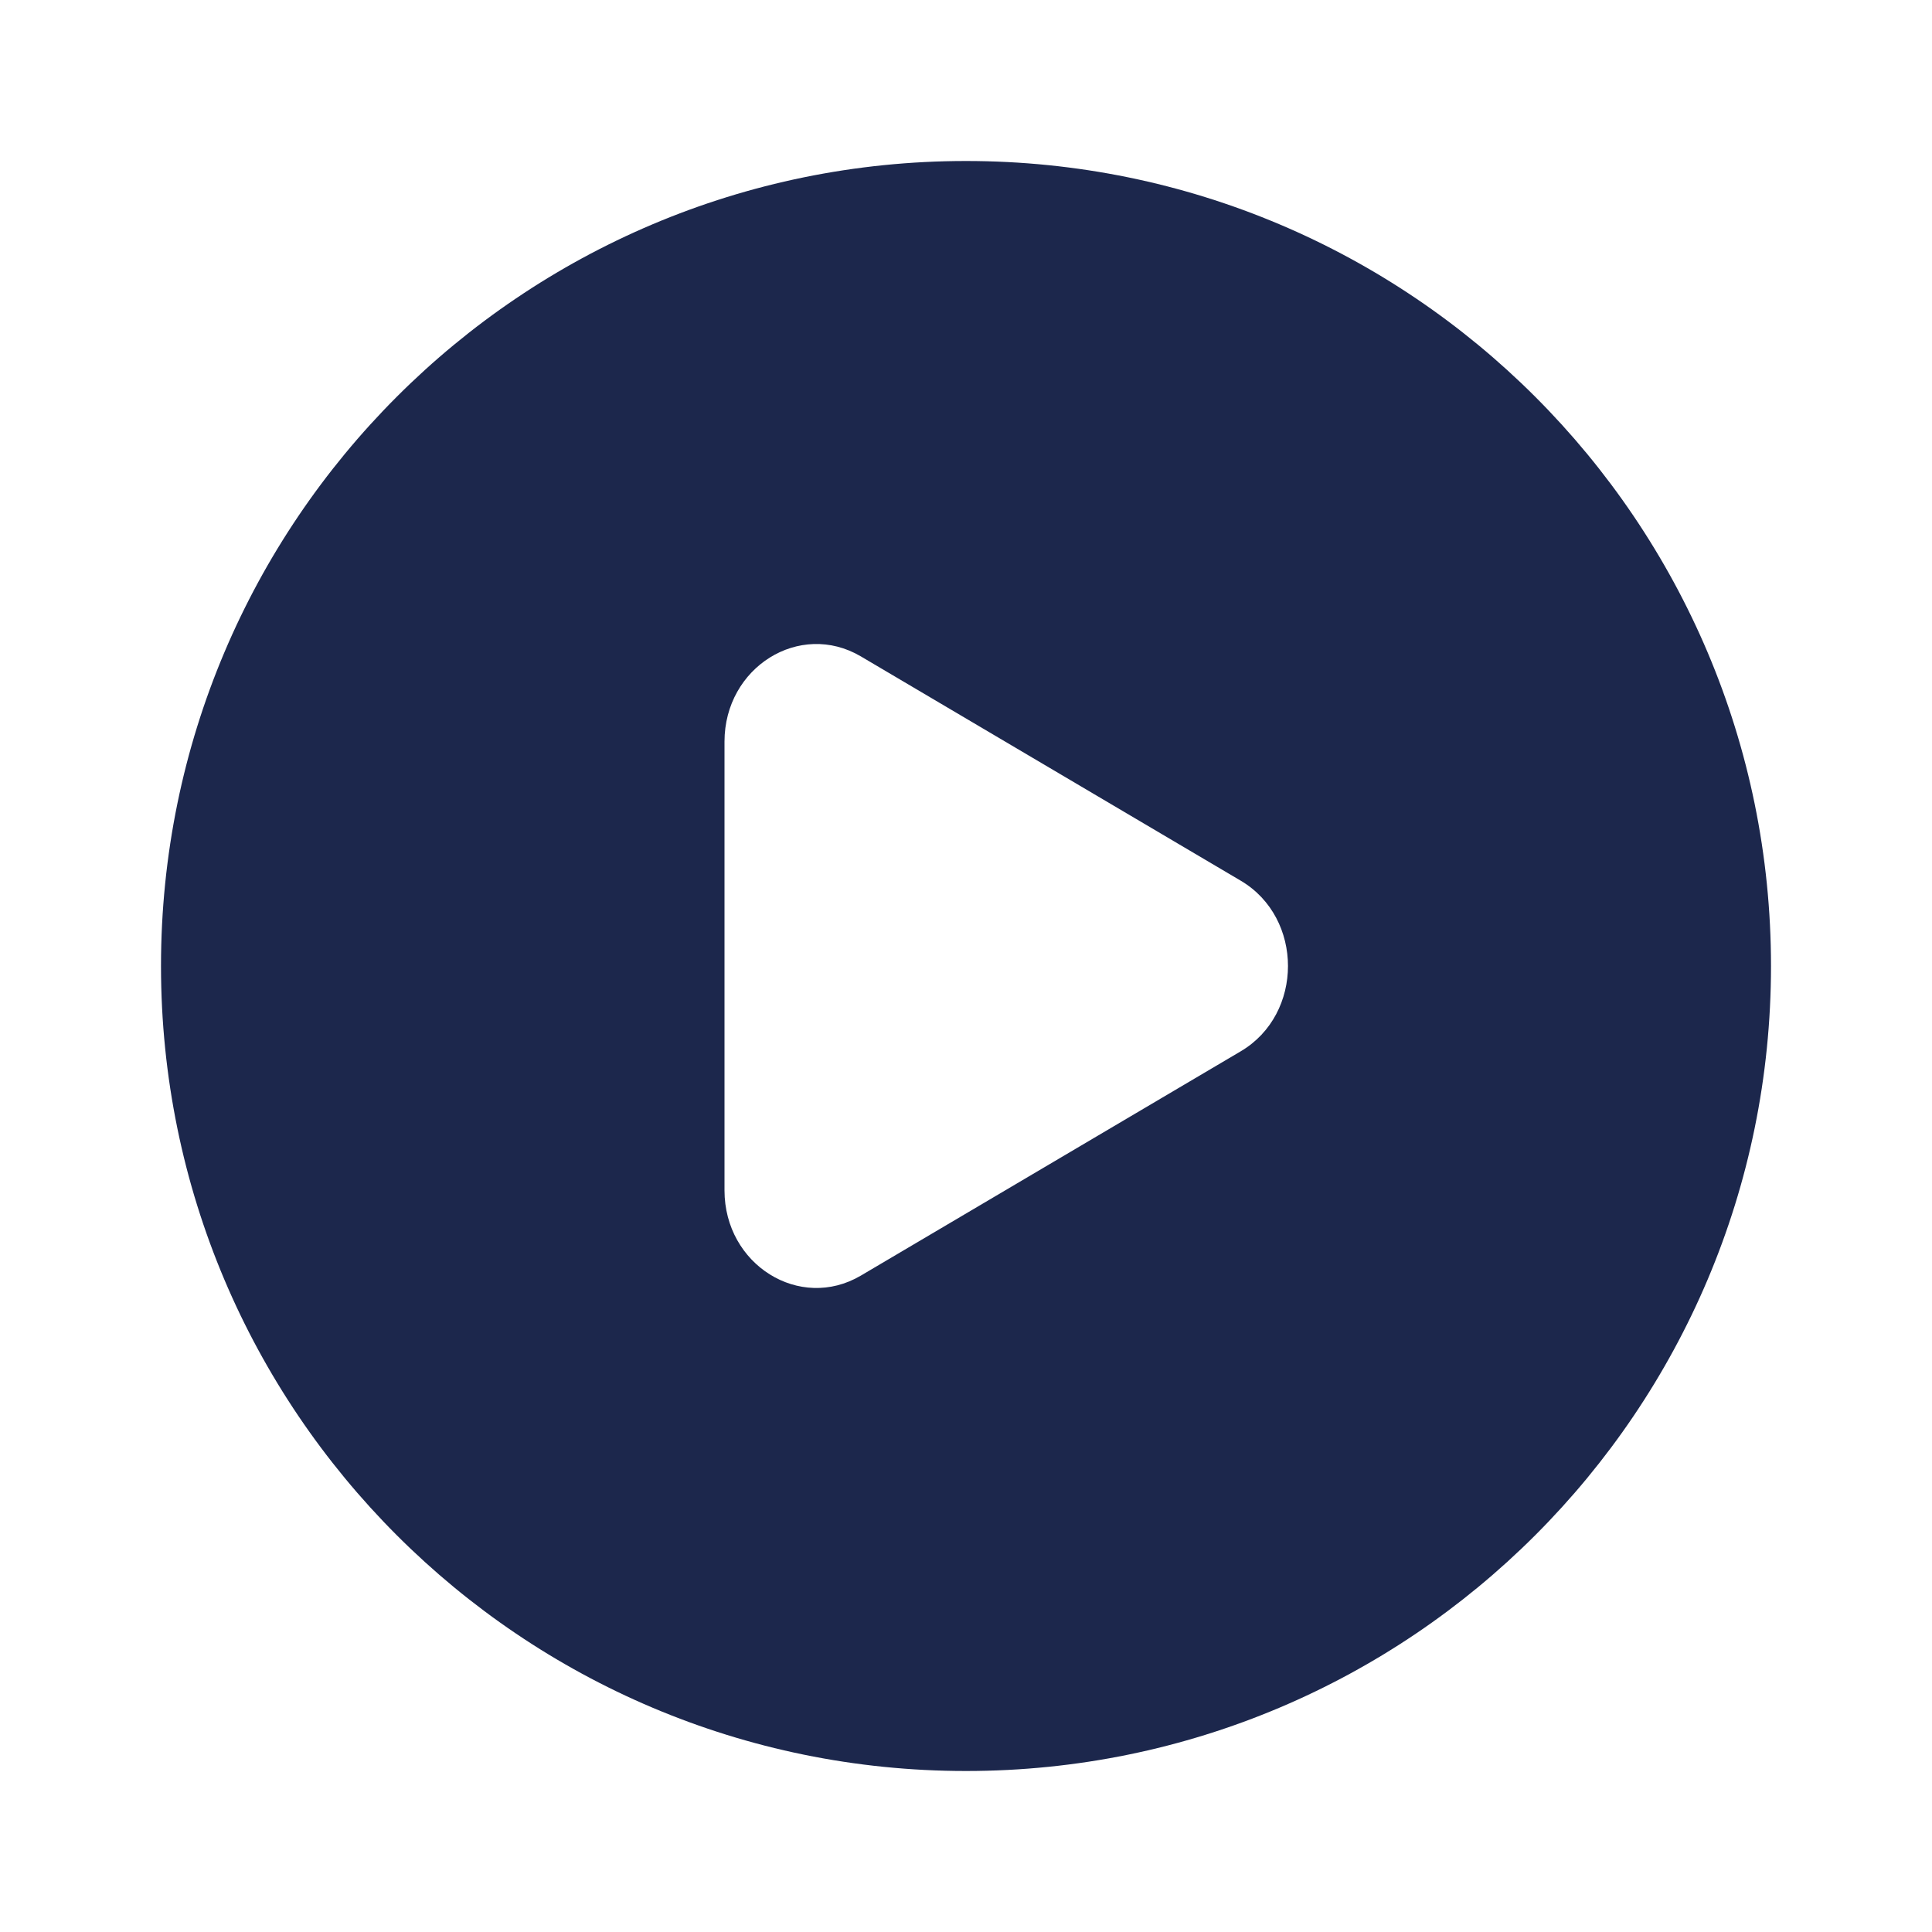
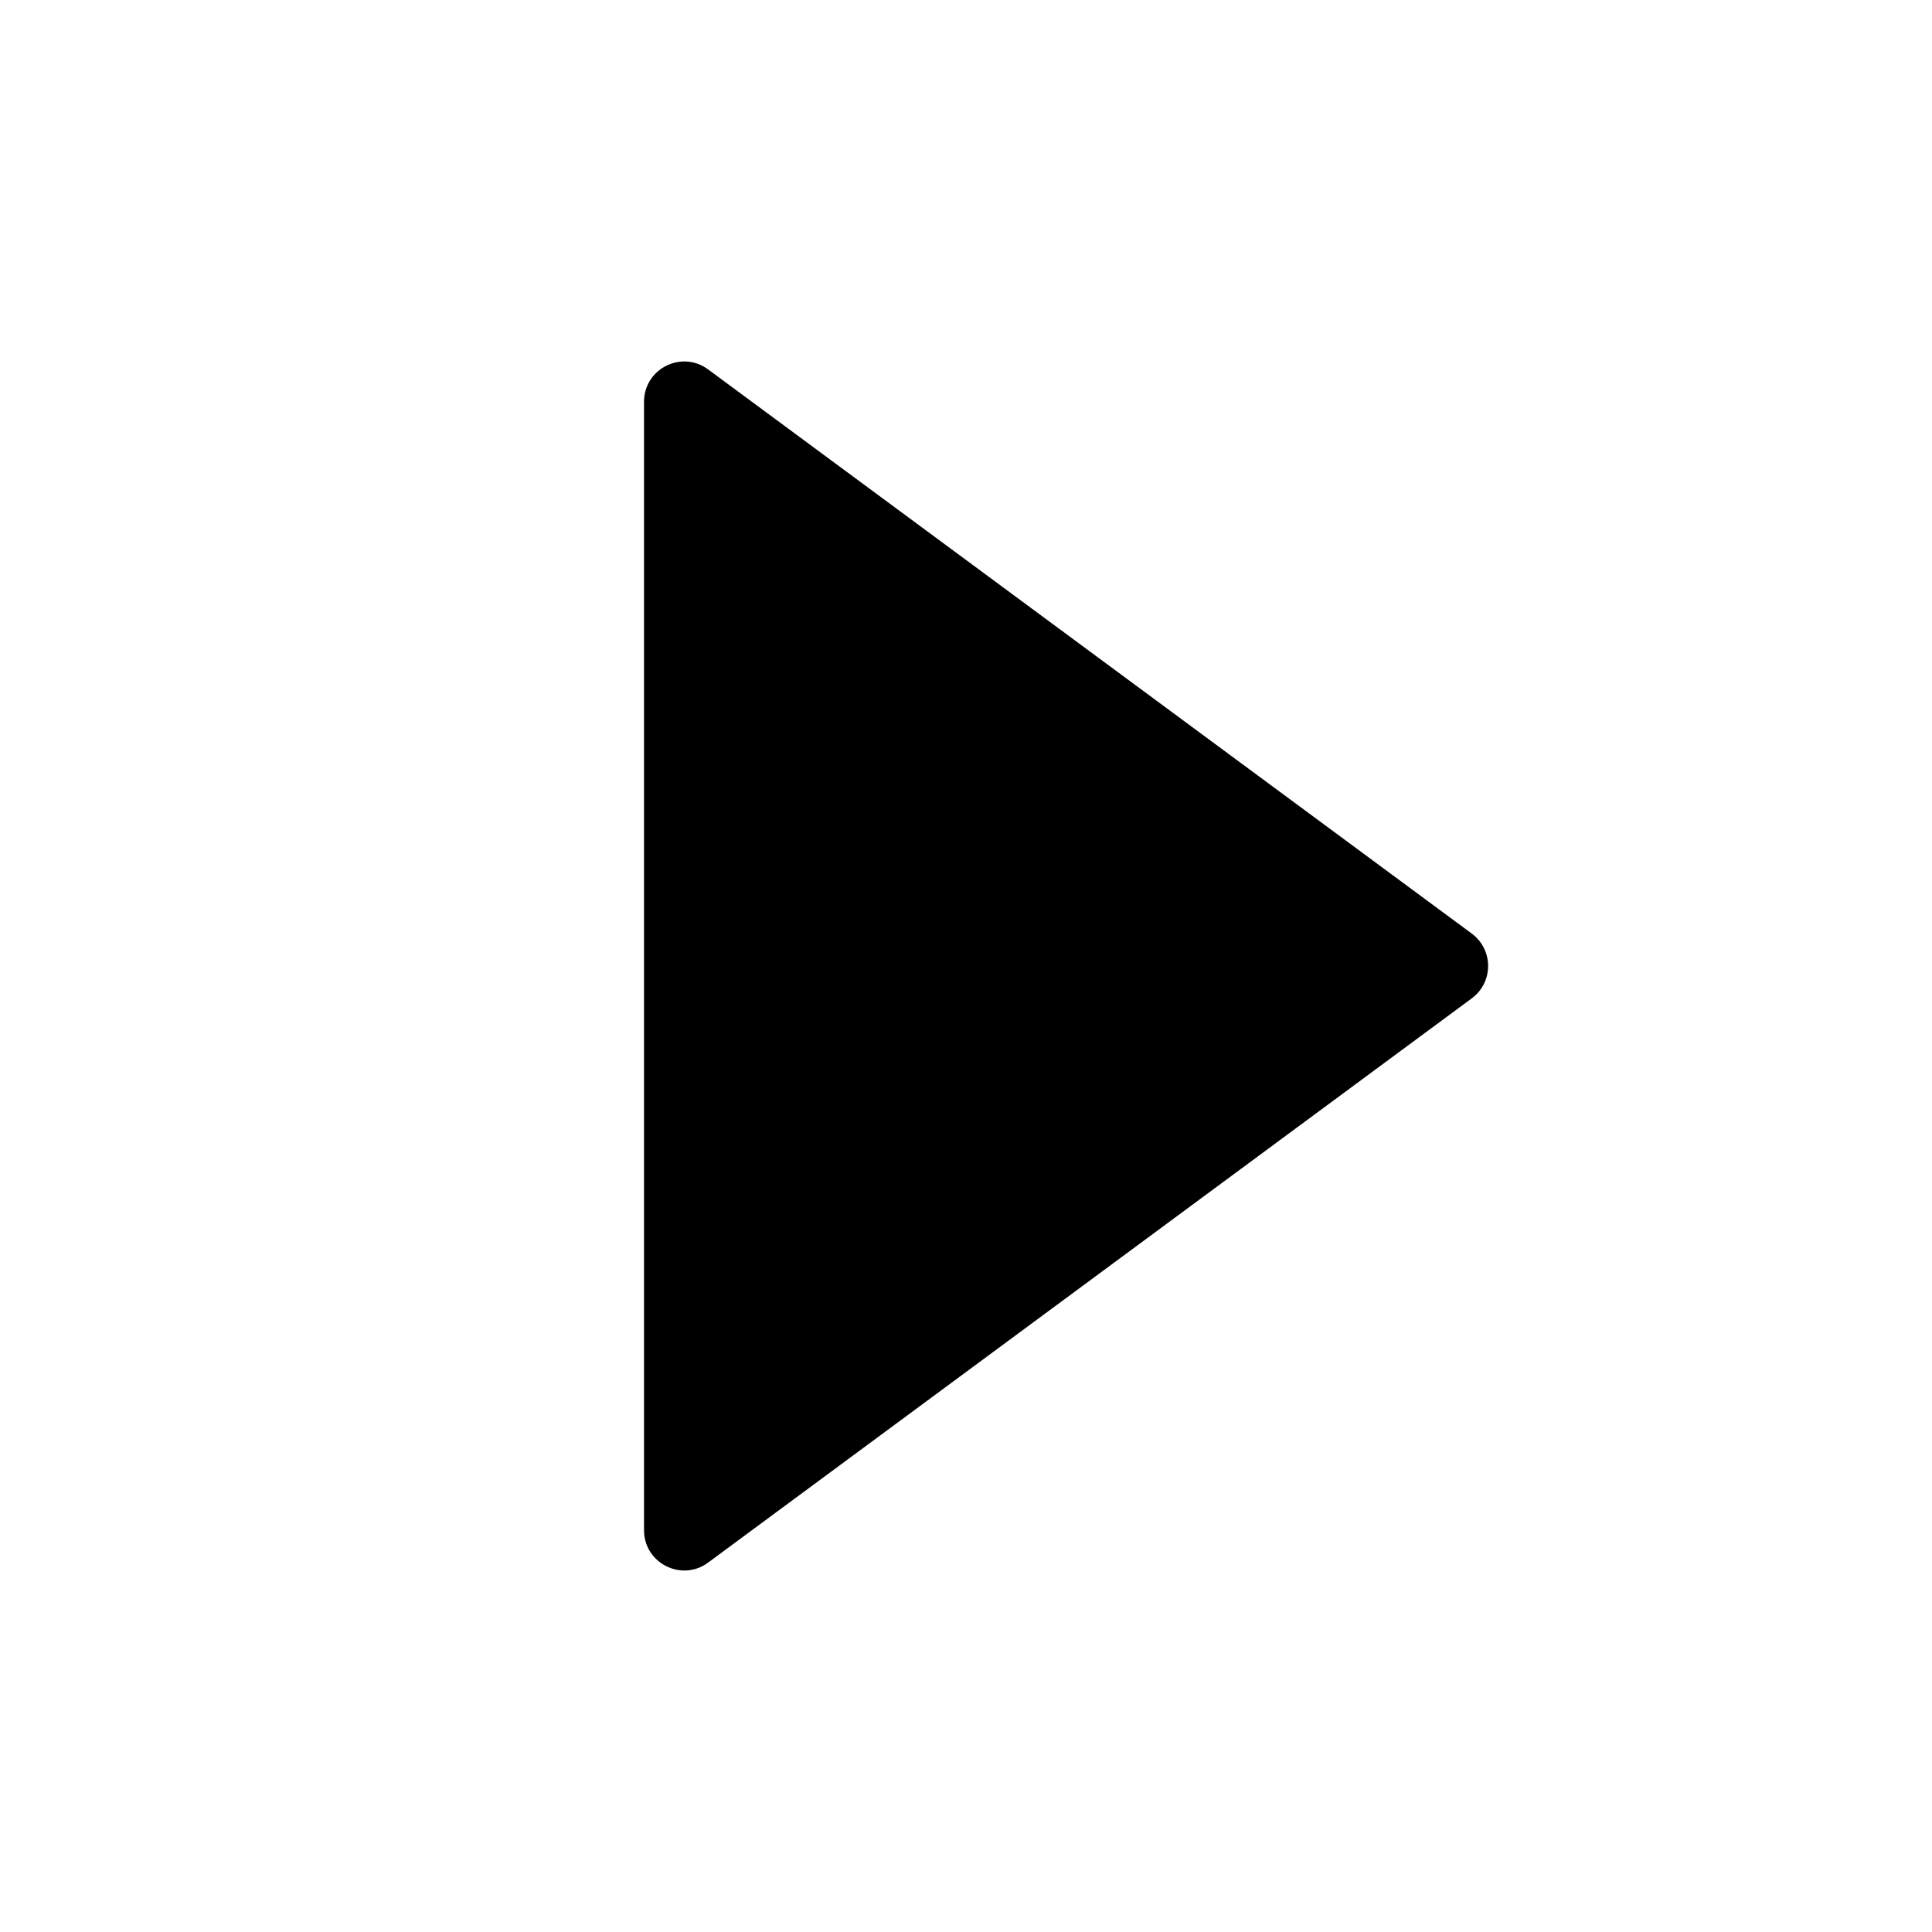
- <svg xmlns="http://www.w3.org/2000/svg" width="34px" height="34px" viewBox="0 0 24 24" fill="none">
-   <path fill-rule="evenodd" clip-rule="evenodd" d="M12 22C17.523 22 22 17.523 22 12C22 6.477 17.523 2 12 2C6.477 2 2 6.477 2 12C2 17.523 6.477 22 12 22ZM10.694 15.846L15.414 13.059C16.195 12.597 16.195 11.403 15.414 10.941L10.694 8.154C9.934 7.706 9 8.289 9 9.213V14.787C9 15.71 9.934 16.294 10.694 15.846Z" fill="#1C274C" />
+ <svg xmlns="http://www.w3.org/2000/svg" aria-hidden="true" focusable="false" viewBox="0 0 32 32" data-testid="MediaPlayIcon" class="svg-icon icon-xl" height="1em" width="1em">
+   <path d="M10.667 6.655C10.667 6.108 11.289 5.793 11.729 6.119L24.377 15.463C24.738 15.73 24.738 16.269 24.377 16.536L11.729 25.881C11.29 26.206 10.667 25.892 10.667 25.345L10.667 6.655Z" />
</svg>
